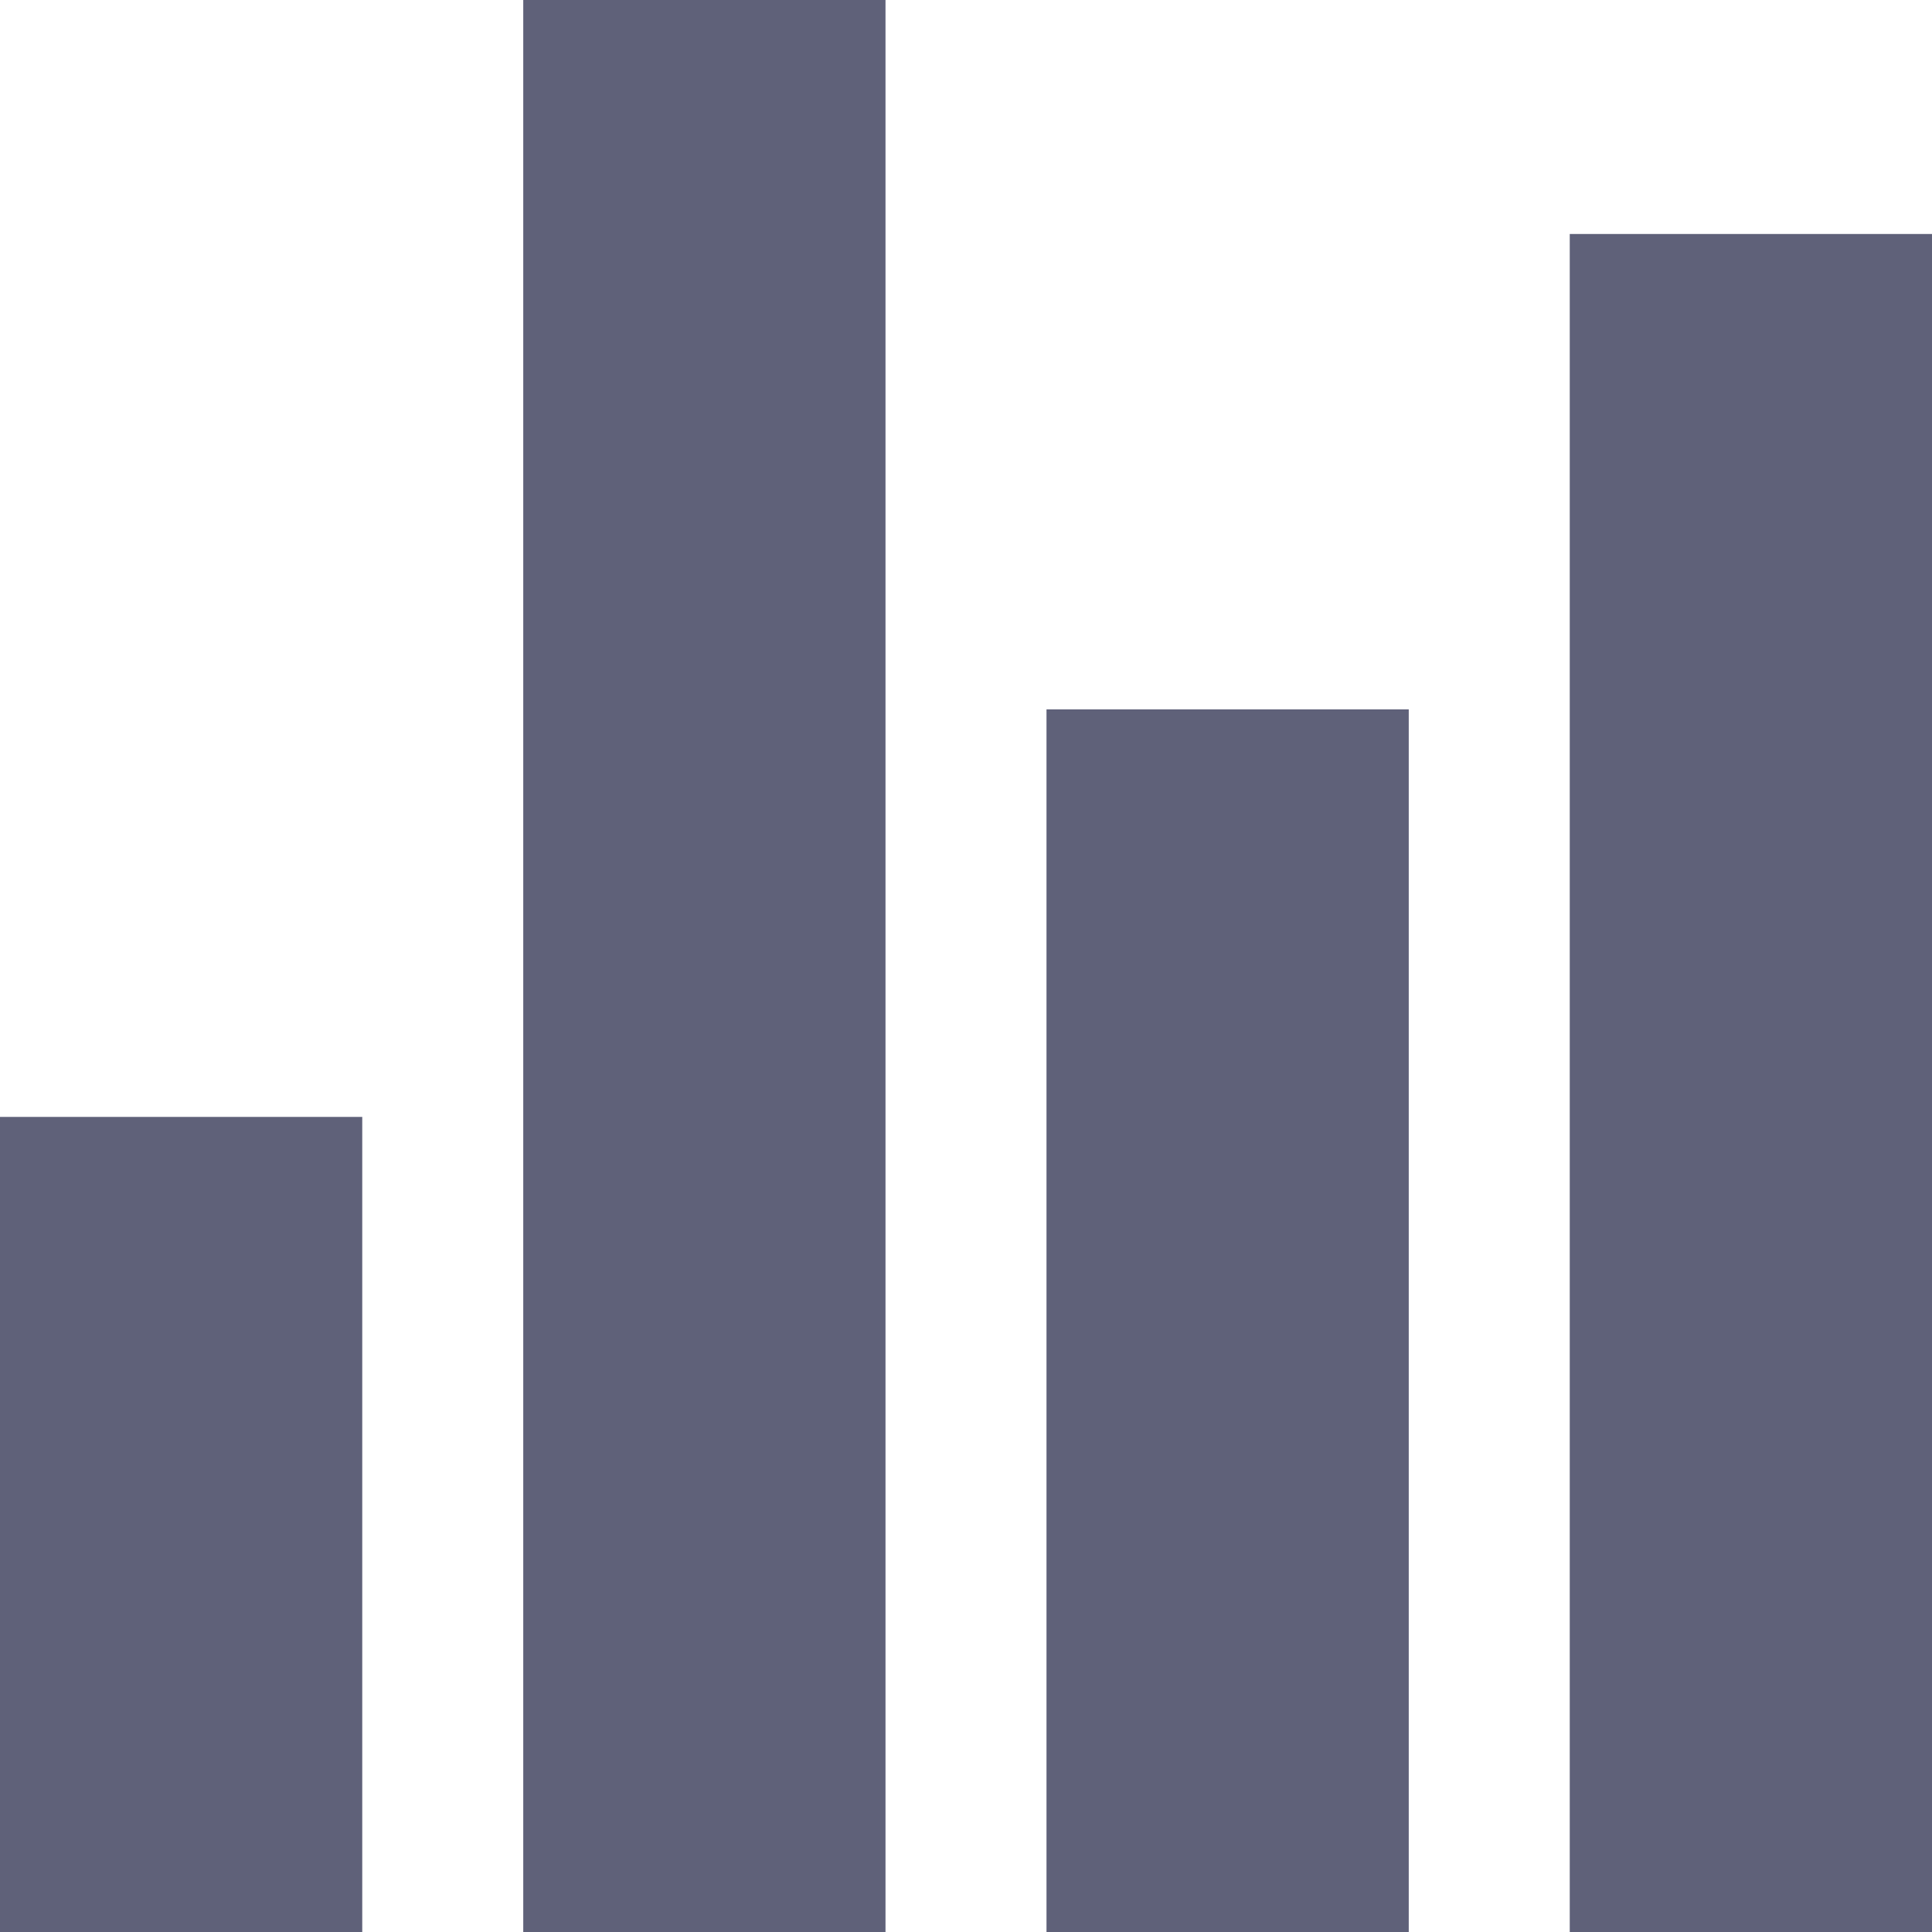
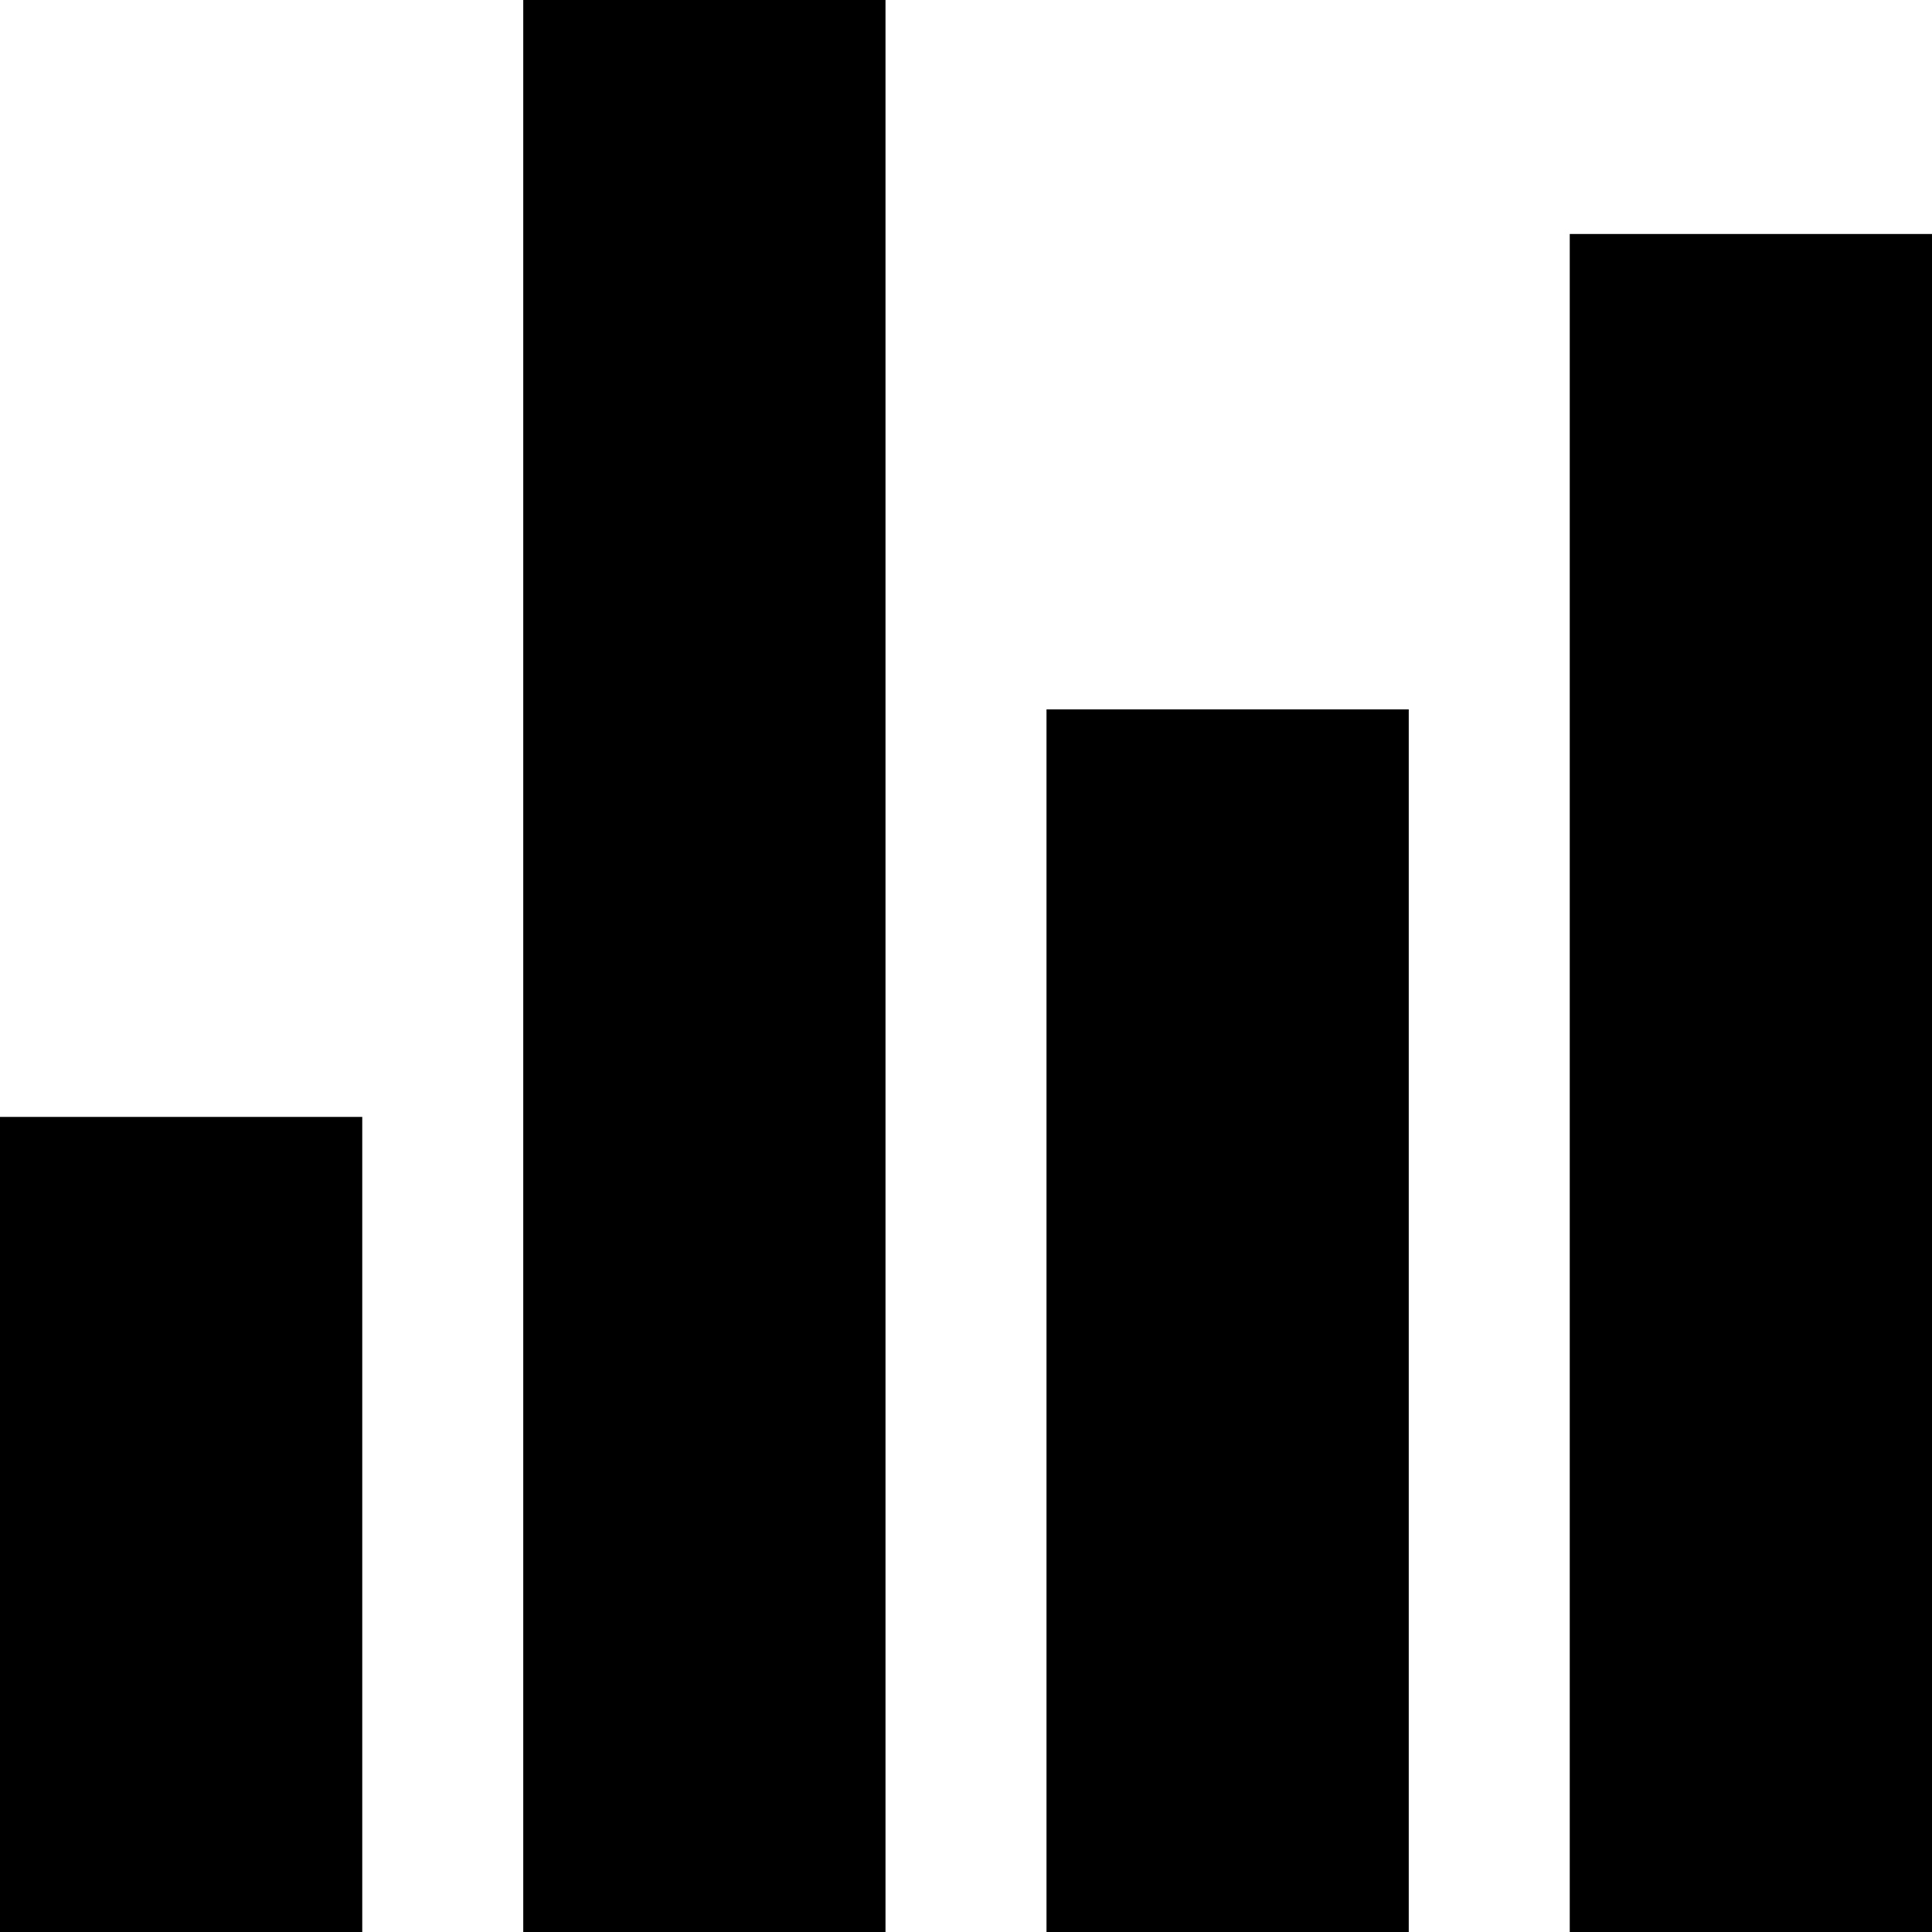
<svg xmlns="http://www.w3.org/2000/svg" id="stats-chart-sharp" width="18" height="18" viewBox="0 0 18 18">
-   <path id="Path_1502" data-name="Path 1502" d="M6.75,28.969H3.375V21.375H6.75Z" transform="translate(-3.375 -10.969)" fill="#5f6179" />
-   <path id="Path_1503" data-name="Path 1503" d="M22.5,26.016H19.125V14.625H22.5Z" transform="translate(-9.375 -8.016)" fill="#5f6179" />
-   <path id="Path_1504" data-name="Path 1504" d="M30.375,22.57H27V6.75h3.375Z" transform="translate(-12.375 -4.57)" fill="#5f6179" />
-   <path id="Path_1505" data-name="Path 1505" d="M14.625,19.125H11.25v-18h3.375Z" transform="translate(-6.375 -1.125)" fill="#5f6179" />
+   <path id="Path_1502" data-name="Path 1502" d="M6.75,28.969H3.375V21.375H6.75Z" transform="translate(-3.375 -10.969)" />
+   <path id="Path_1503" data-name="Path 1503" d="M22.5,26.016H19.125V14.625H22.5Z" transform="translate(-9.375 -8.016)" />
+   <path id="Path_1504" data-name="Path 1504" d="M30.375,22.57H27V6.75h3.375Z" transform="translate(-12.375 -4.57)" />
+   <path id="Path_1505" data-name="Path 1505" d="M14.625,19.125H11.25v-18h3.375Z" transform="translate(-6.375 -1.125)" />
</svg>
